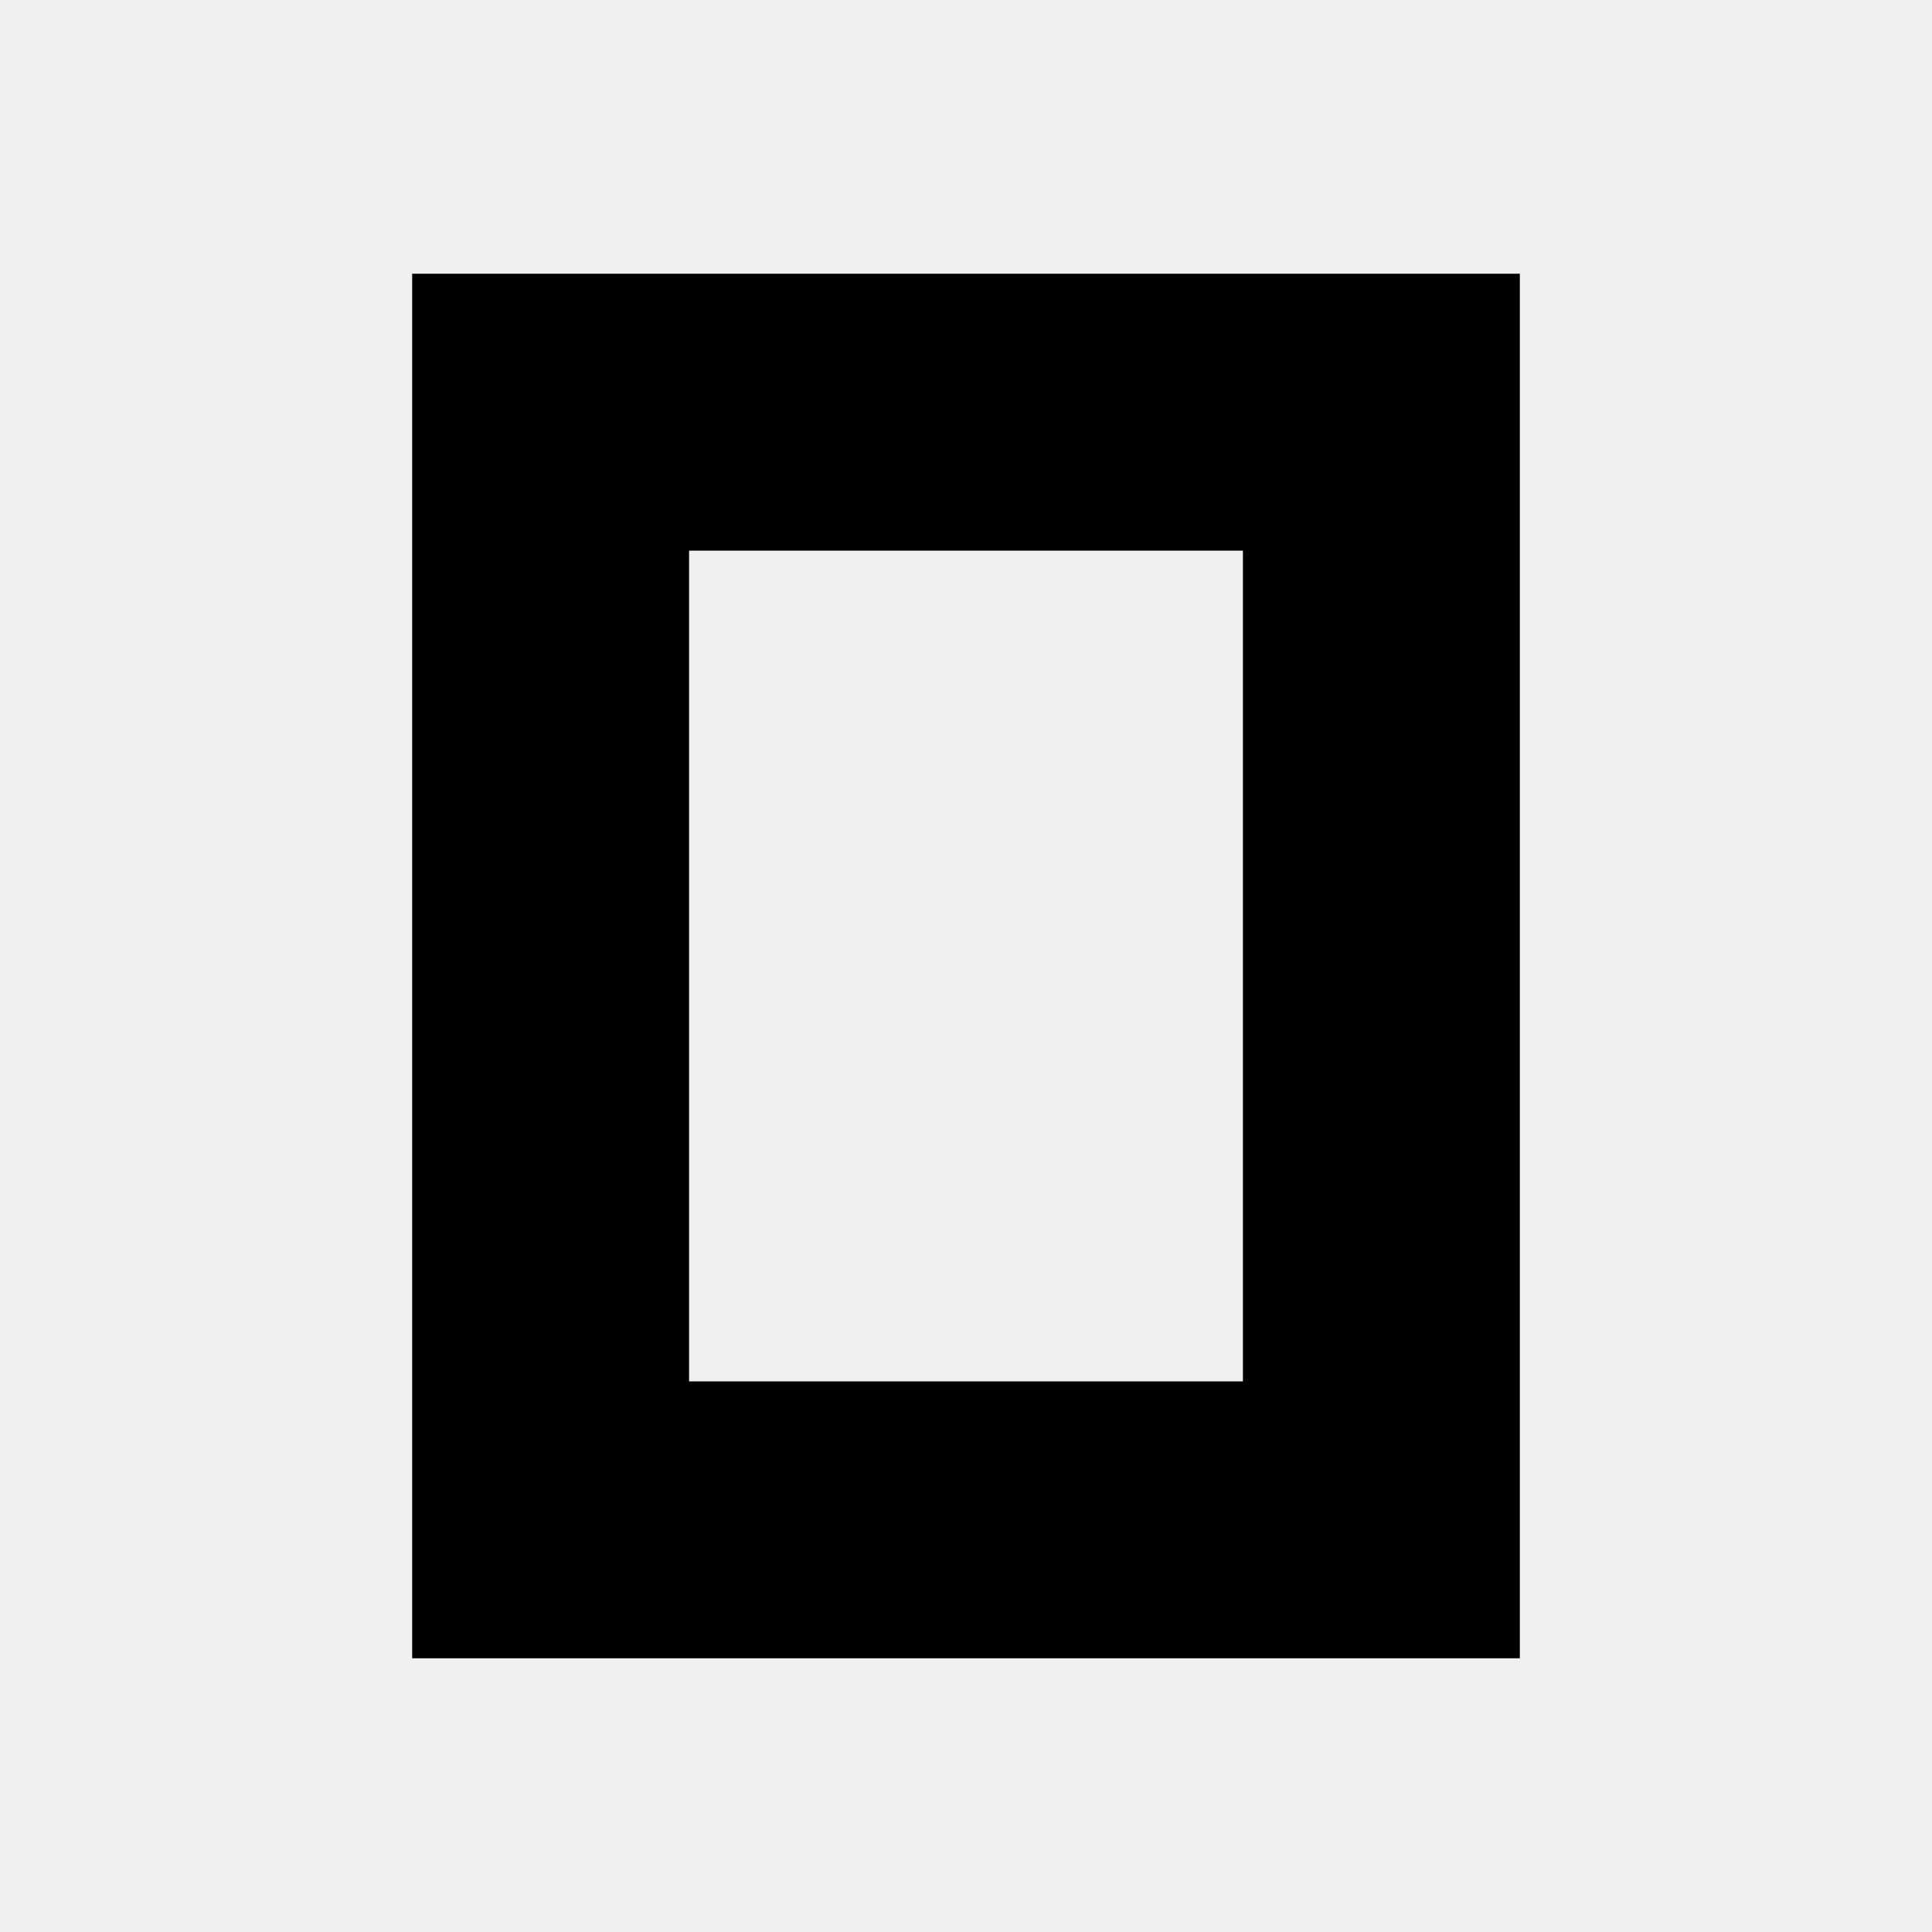
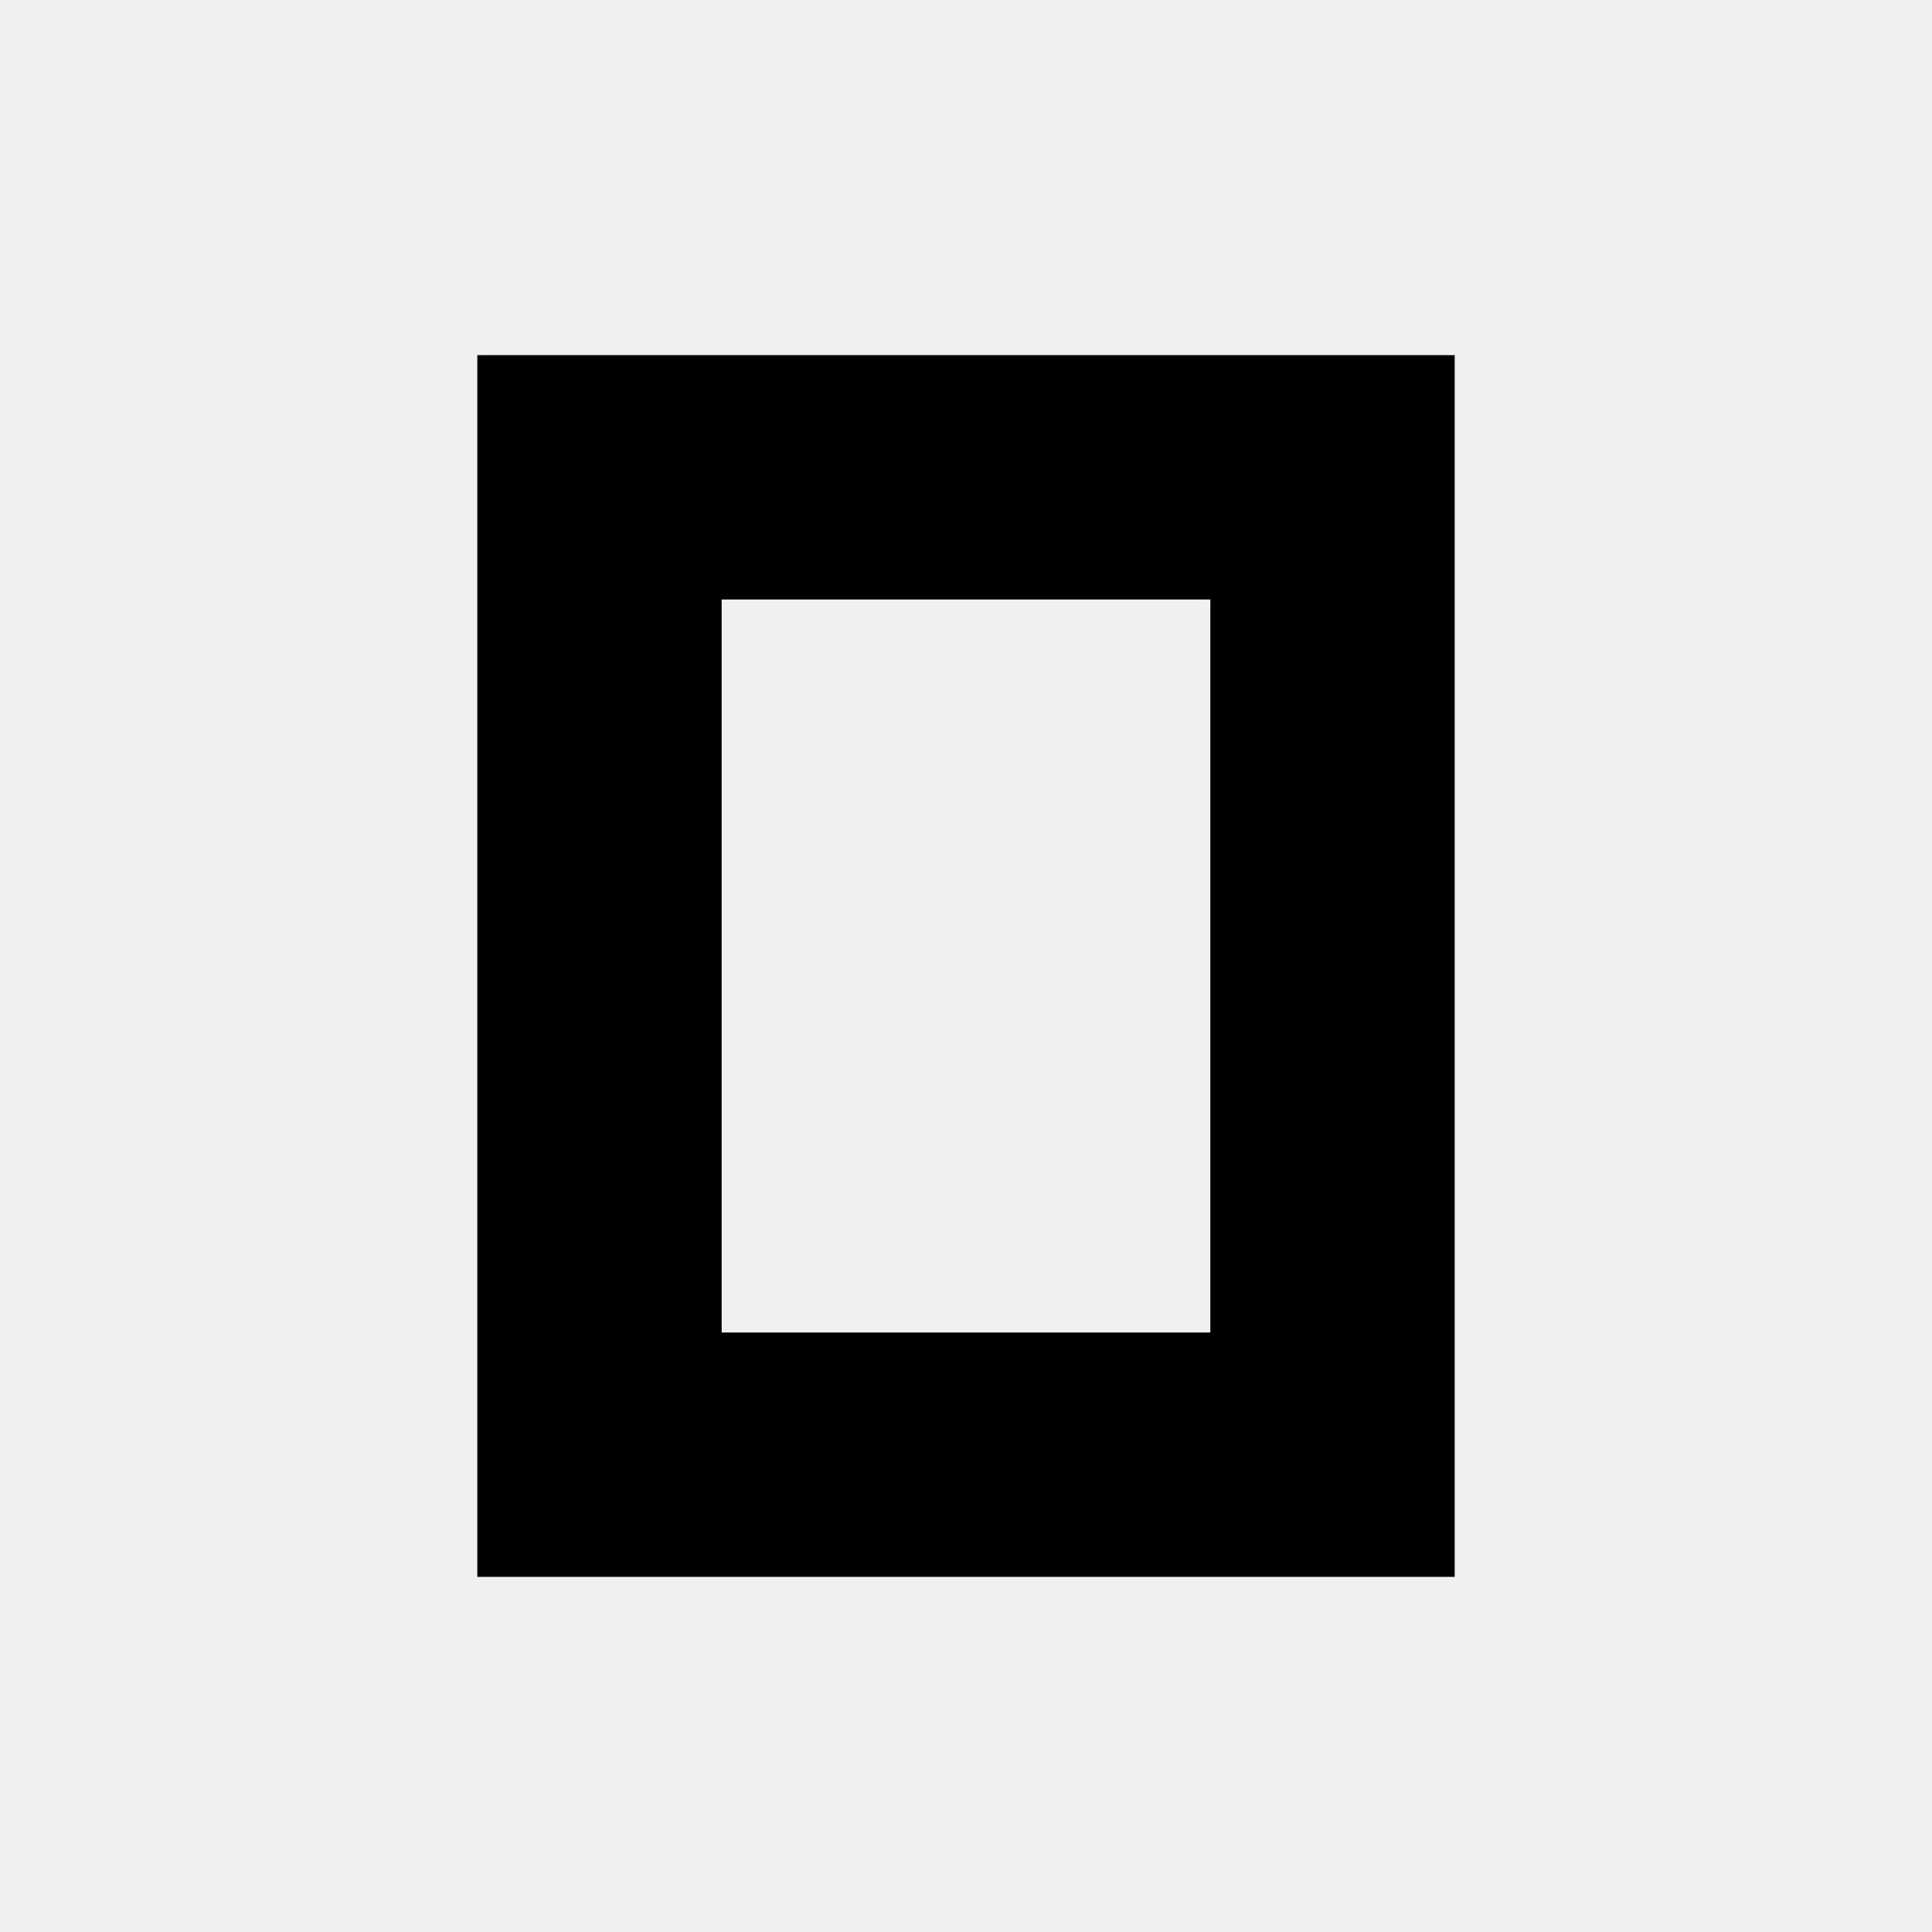
- <svg xmlns="http://www.w3.org/2000/svg" width="120" height="120" viewBox="0 0 120 120" fill="none">
+ <svg xmlns="http://www.w3.org/2000/svg" width="120" height="120" viewBox="-8 -8 136 136" fill="none">
  <g clip-path="url(#clip0_20_634)">
-     <path fill-rule="evenodd" clip-rule="evenodd" d="M77.2 34.2H42.8V85.8H77.2V34.2ZM94.4 103H25.6V17H94.4V103Z" fill="black" />
+     <path fill-rule="evenodd" clip-rule="evenodd" d="M77.2 34.2H42.8V85.8H77.2V34.2ZM94.4 103H25.6V17H94.4V103Z" fill="currentColor" />
  </g>
  <defs>
    <clipPath id="clip0_20_634">
      <rect width="86" height="86" fill="white" transform="translate(17 17)" />
    </clipPath>
  </defs>
</svg>
